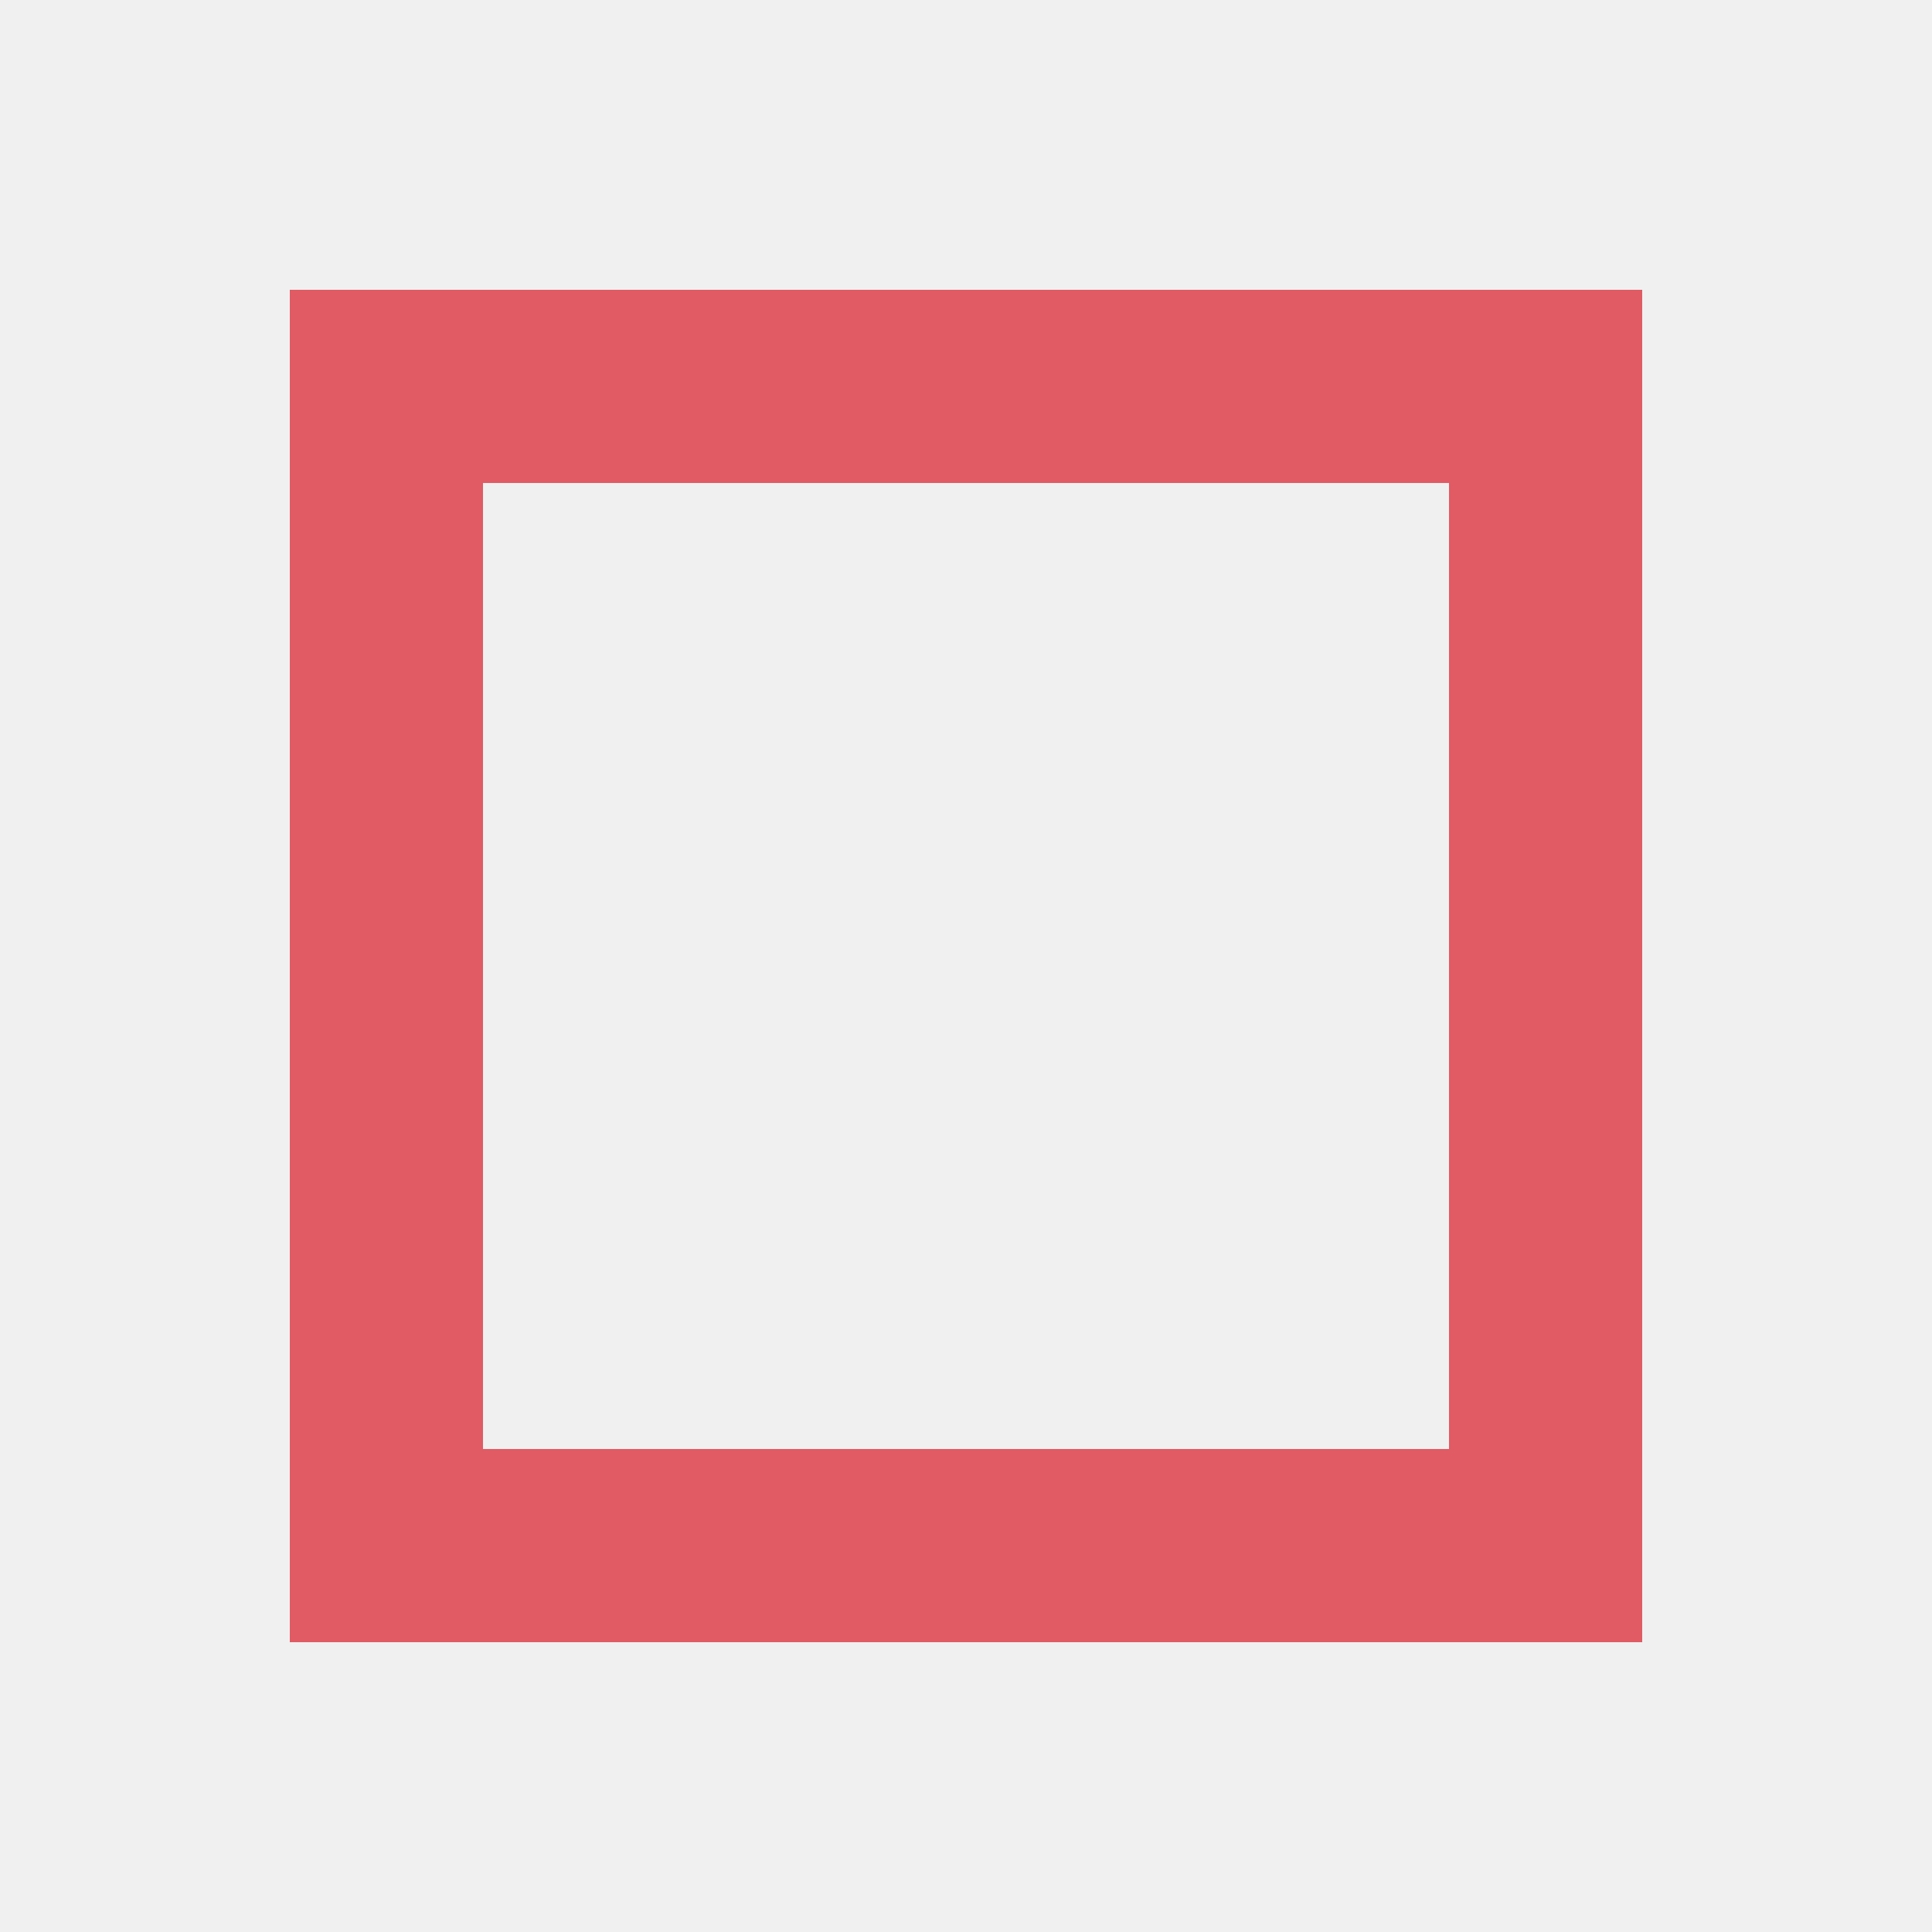
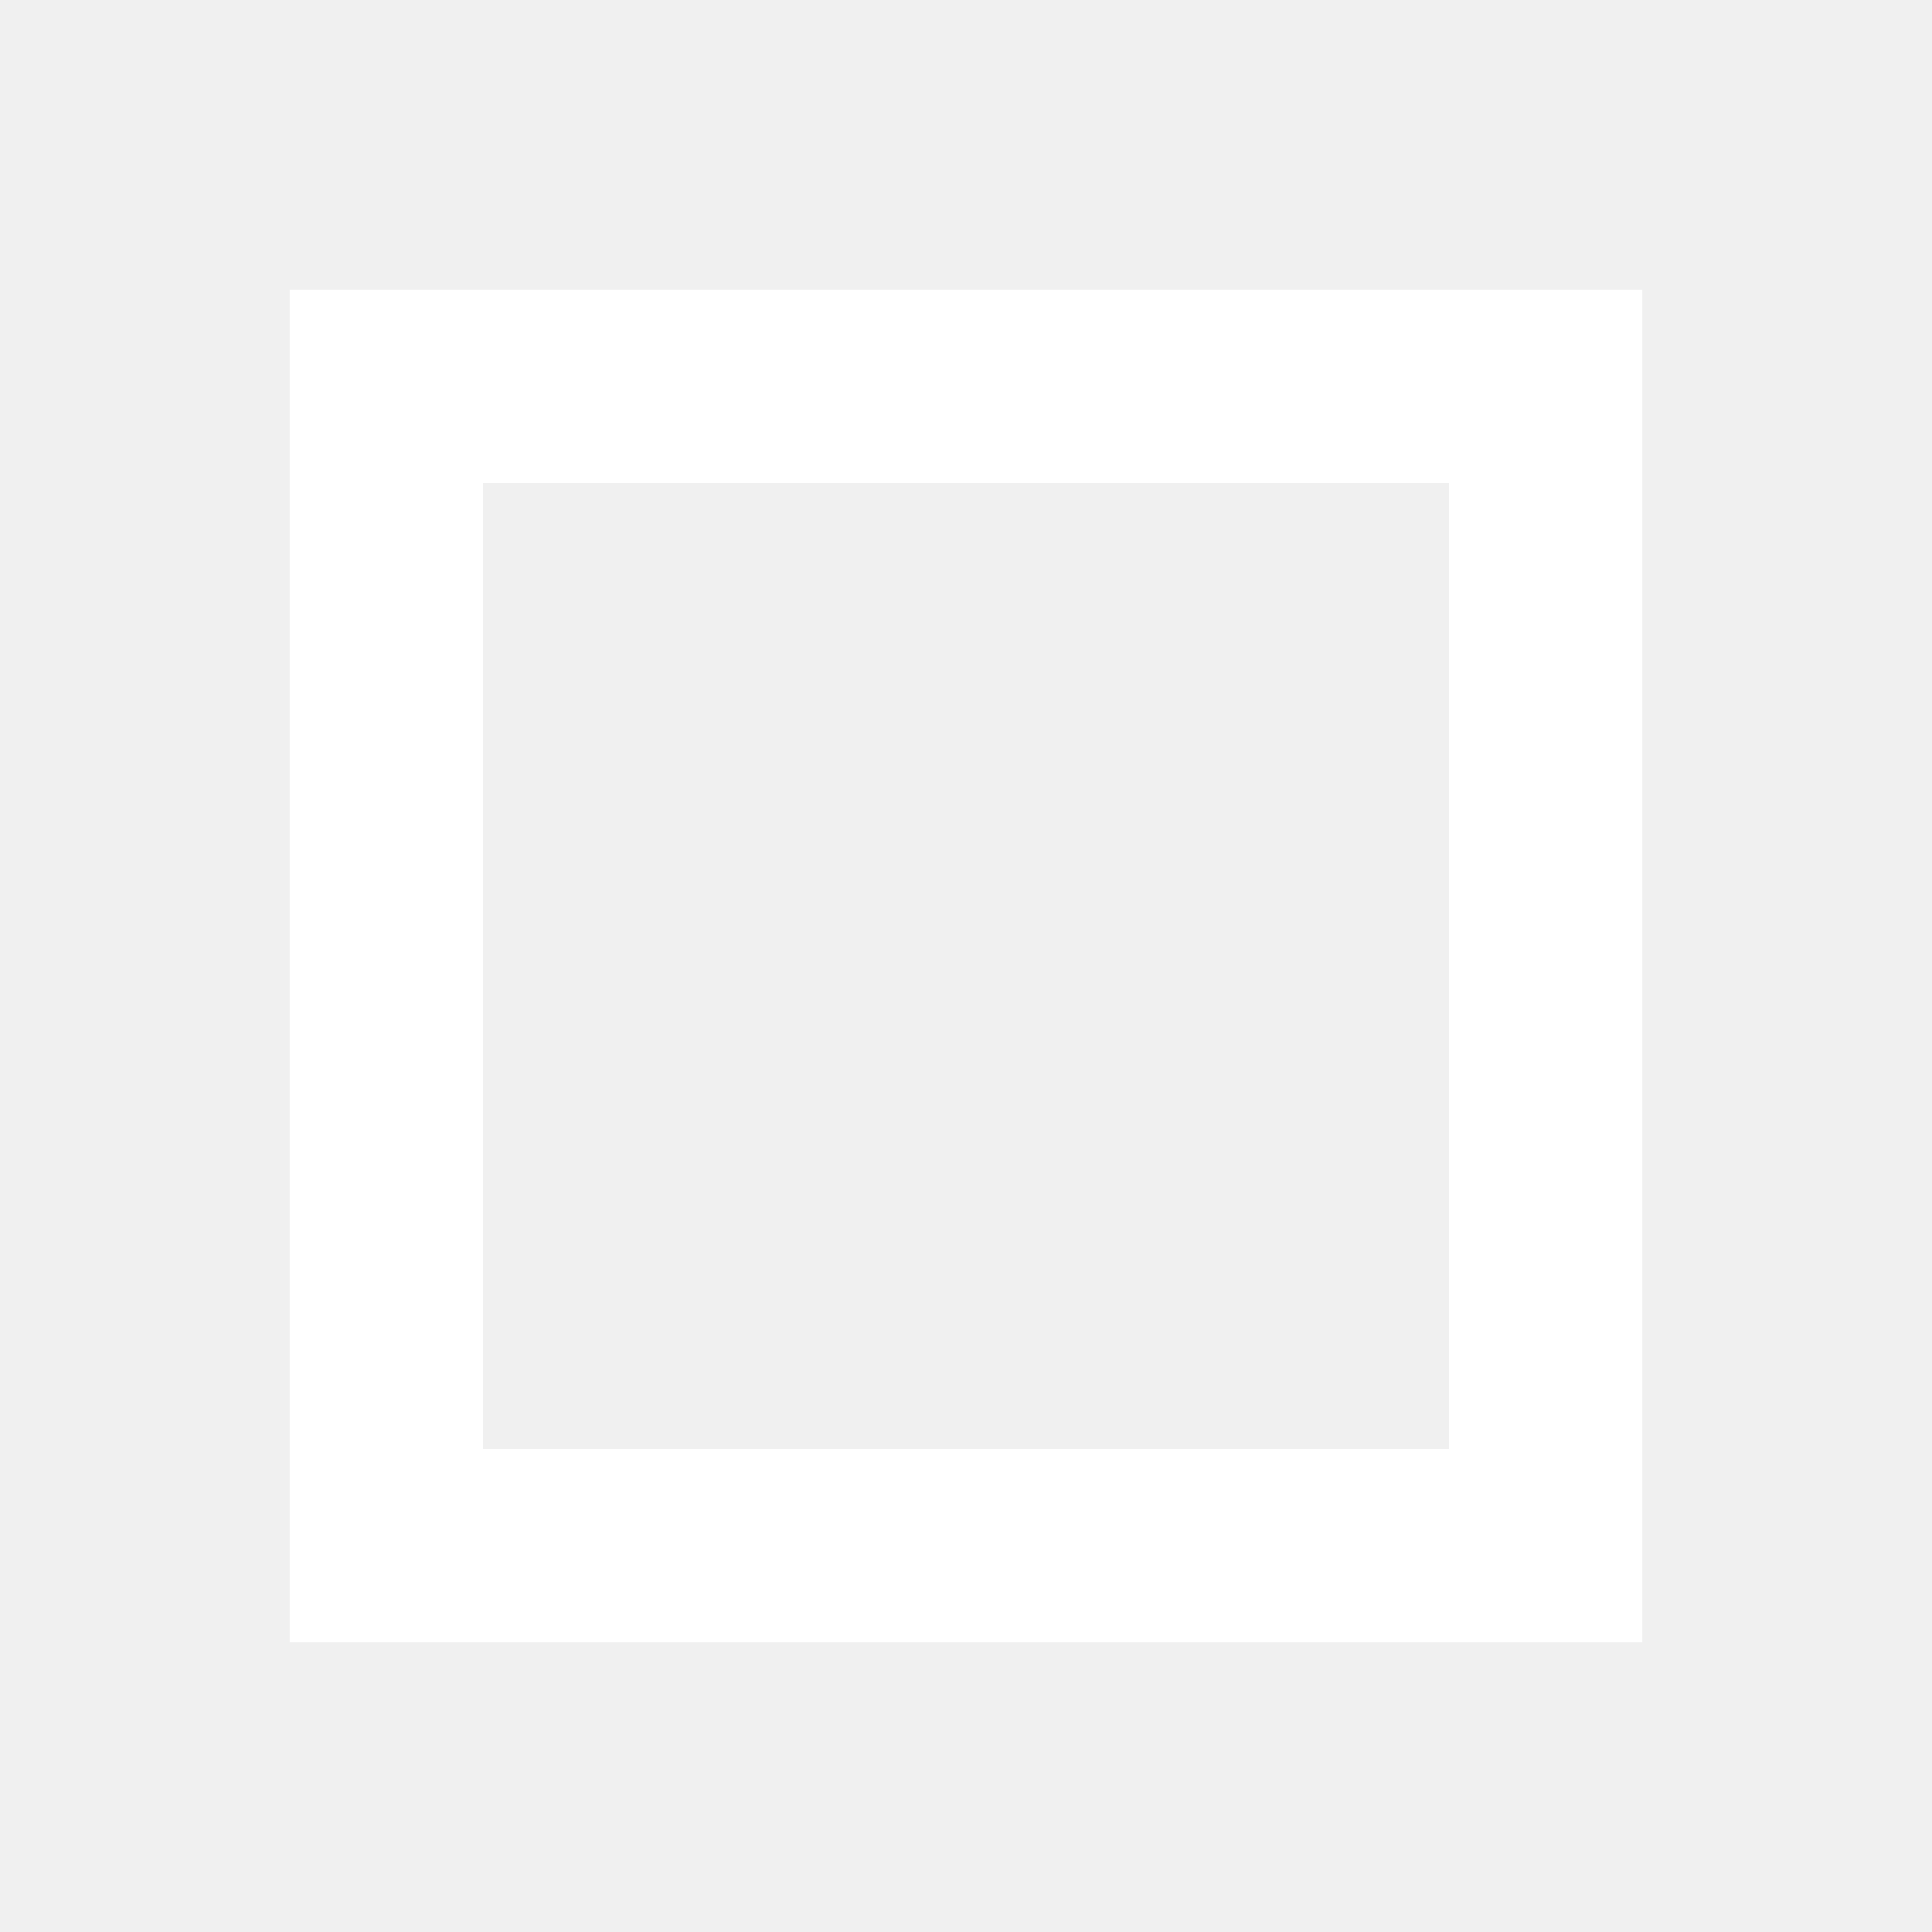
<svg xmlns="http://www.w3.org/2000/svg" style="margin:auto;background:#fff;display:block;" width="200px" height="200px" viewBox="0 0 100 100" preserveAspectRatio="xMidYMid">
-   <rect x="20" y="20" width="60" height="60" stroke="#1f1f1f" stroke-width="10" fill="none" />
-   <rect x="20" y="20" width="60" height="60" stroke="#e15b64" stroke-width="10" stroke-lincap="undefined" fill="none">
+   <rect x="20" y="20" width="60" height="60" stroke="#1e325e" stroke-width="10" fill="none" />
+   <rect x="20" y="20" width="60" height="60" stroke="#fff" stroke-width="10" stroke-lincap="undefined" fill="none">
    <animate attributeName="stroke-dasharray" repeatCount="indefinite" dur="1s" keyTimes="0;0.5;1" values="24 216;120 120;24 216" />
    <animate attributeName="stroke-dashoffset" repeatCount="indefinite" dur="1s" keyTimes="0;0.5;1" values="0;-120;-240" />
  </rect>
</svg>
